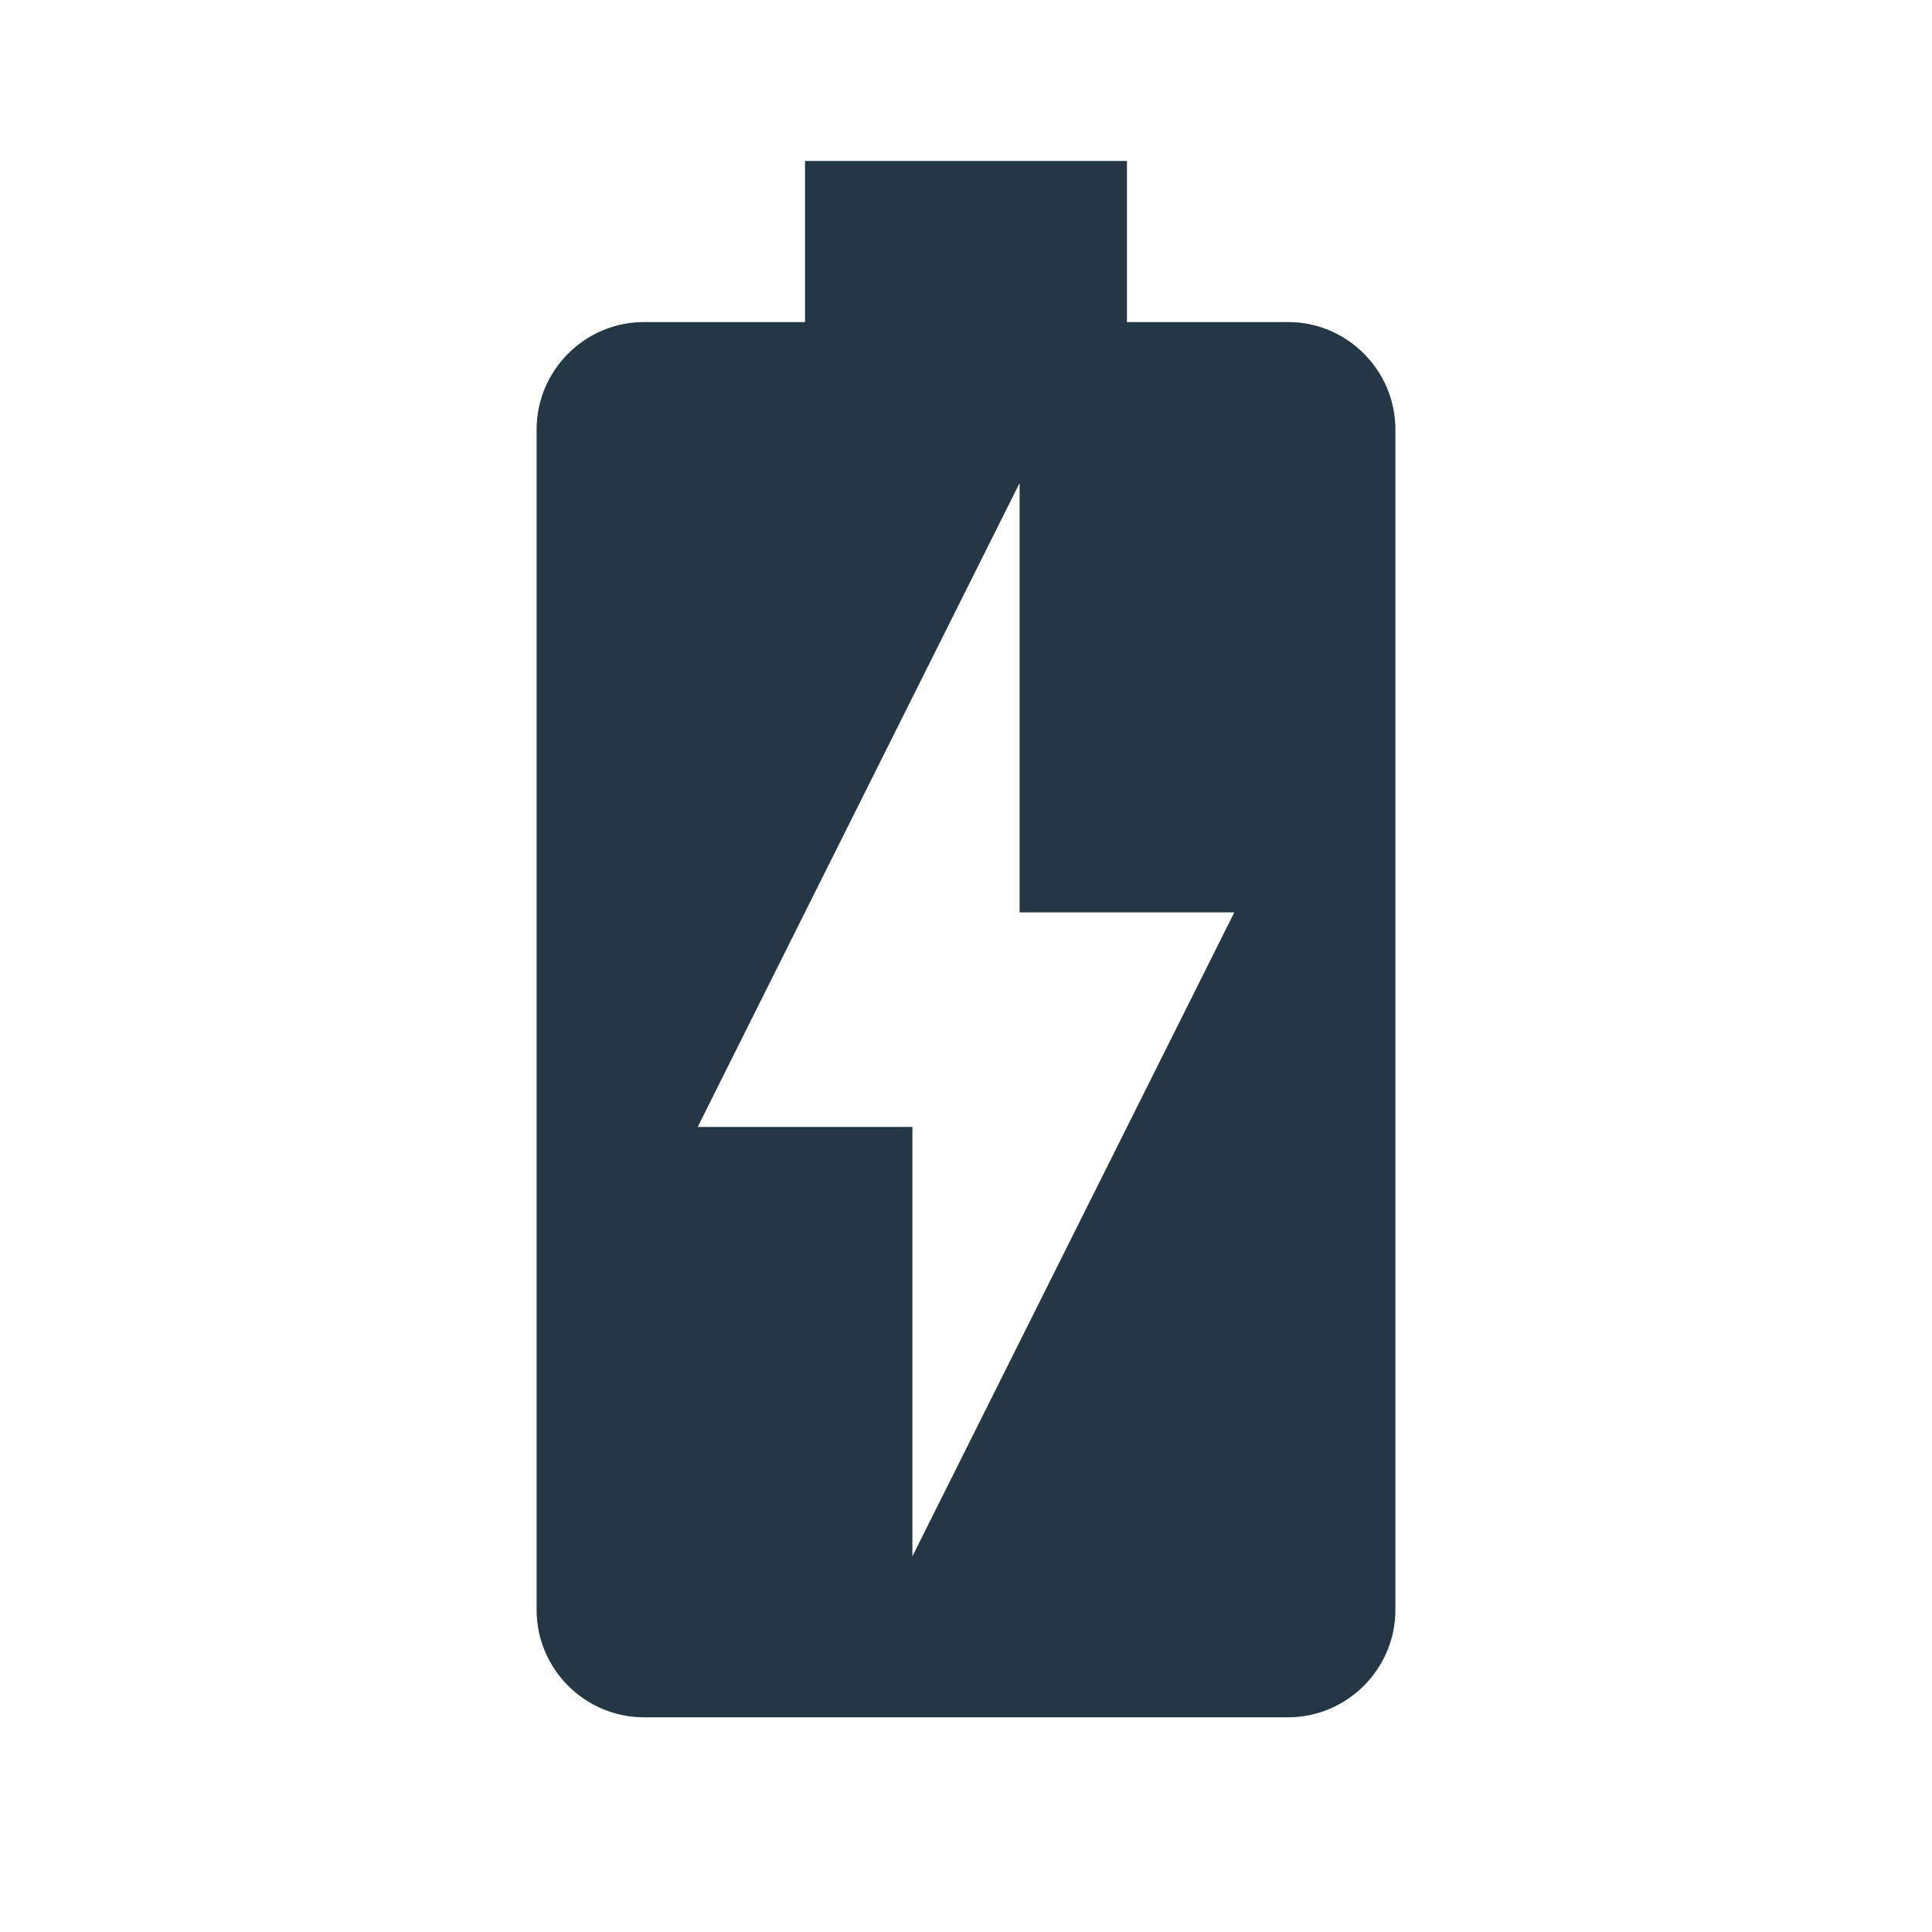
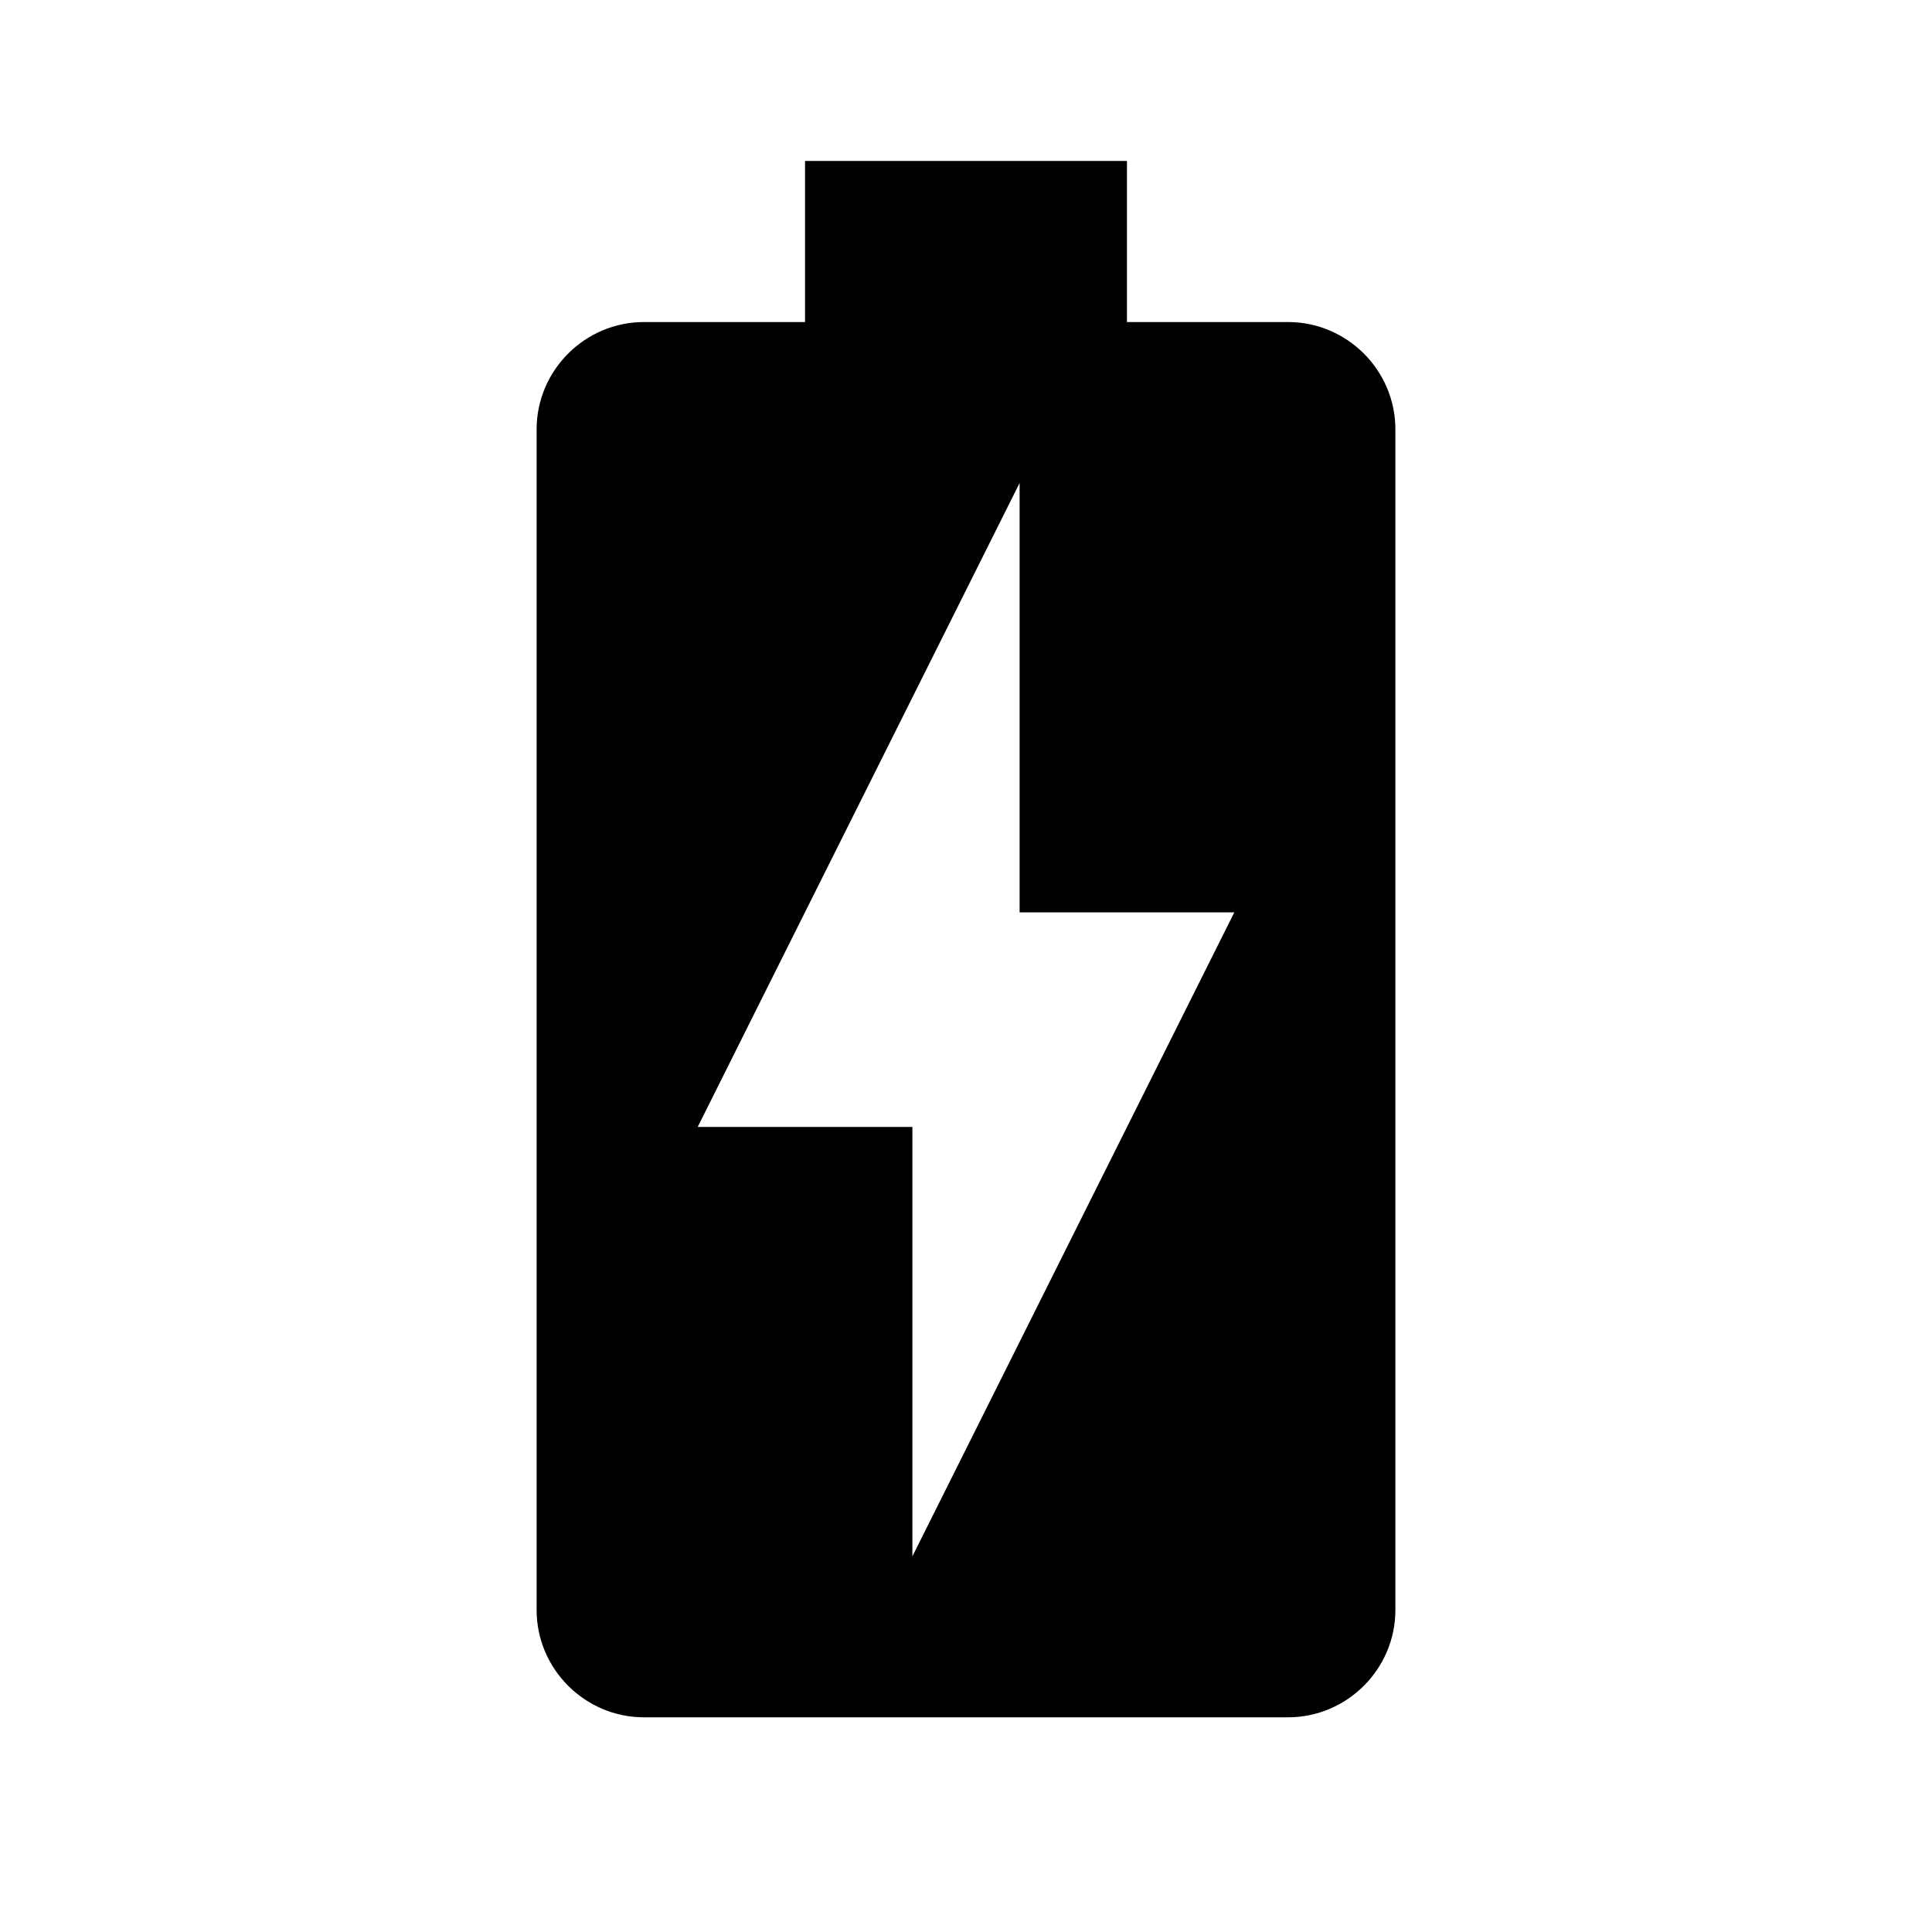
- <svg xmlns="http://www.w3.org/2000/svg" width="16px" height="16px" viewBox="0 0 16 16" version="1.1">
-   <g id="Icons/Device/battery-charging-50" stroke="none" stroke-width="1" fill="none" fill-rule="evenodd">
-     <rect id="Spacer" x="0" y="0" width="16" height="16" />
-     <path d="M10.222,7.556 L8.444,7.556 L8.444,4 L6.222,8.444 L5.778,9.333 L7.556,9.333 L7.556,12.889 L9.778,8.444 L10.222,7.556 Z M11.556,13.333 C11.556,13.822 11.156,14.222 10.667,14.222 L10.667,14.222 L5.333,14.222 C4.844,14.222 4.444,13.822 4.444,13.333 L4.444,13.333 L4.444,3.556 C4.444,3.067 4.844,2.667 5.333,2.667 L5.333,2.667 L6.667,2.667 L6.667,1.333 L9.333,1.333 L9.333,2.667 L10.667,2.667 C11.156,2.667 11.556,3.067 11.556,3.556 L11.556,3.556 Z" id="Combined-Shape" fill="#233745" fill-rule="nonzero" />
-   </g>
+ <svg xmlns="http://www.w3.org/2000/svg" fill="currentColor" width="16px" height="16px" viewBox="0 0 16 16" version="1.1">
+   <path d="M0 0h24v24H0z" fill="none" />
+   <path d="M10.222,7.556 L8.444,7.556 L8.444,4 L6.222,8.444 L5.778,9.333 L7.556,9.333 L7.556,12.889 L9.778,8.444 L10.222,7.556 Z M11.556,13.333 C11.556,13.822 11.156,14.222 10.667,14.222 L10.667,14.222 L5.333,14.222 C4.844,14.222 4.444,13.822 4.444,13.333 L4.444,13.333 L4.444,3.556 C4.444,3.067 4.844,2.667 5.333,2.667 L5.333,2.667 L6.667,2.667 L6.667,1.333 L9.333,1.333 L9.333,2.667 L10.667,2.667 C11.156,2.667 11.556,3.067 11.556,3.556 L11.556,3.556 Z" id="Combined-Shape" />
</svg>
